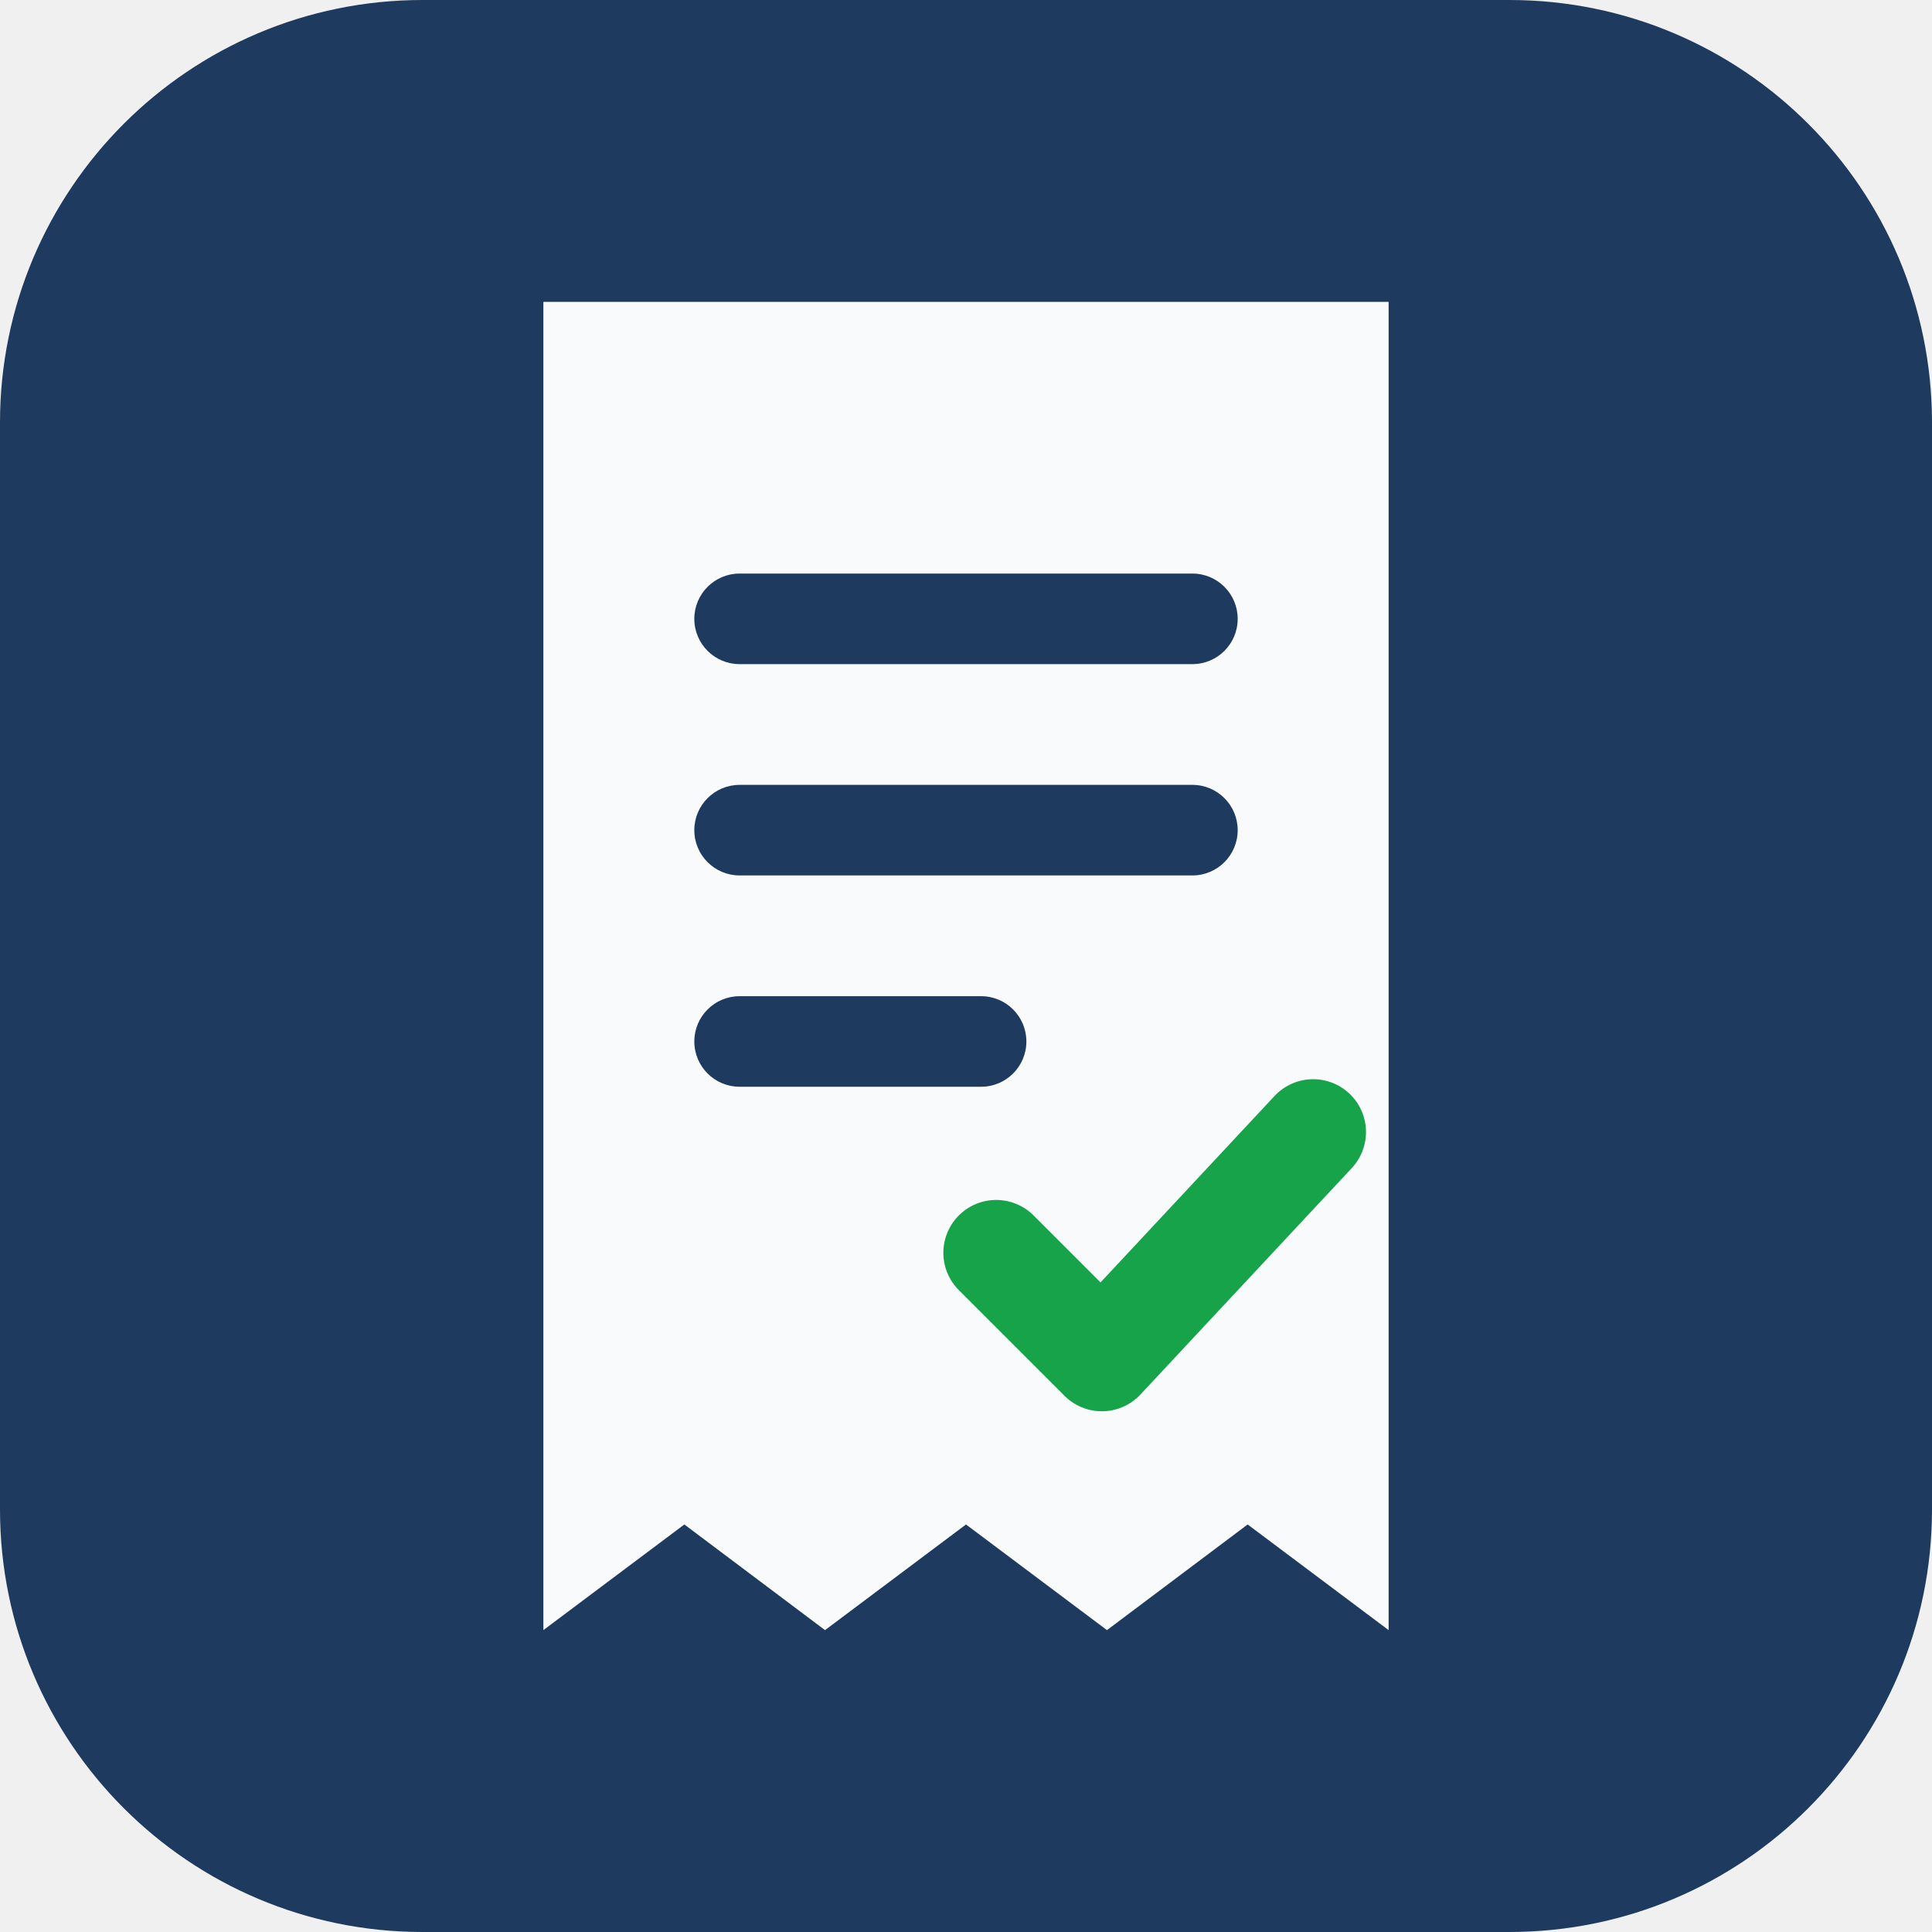
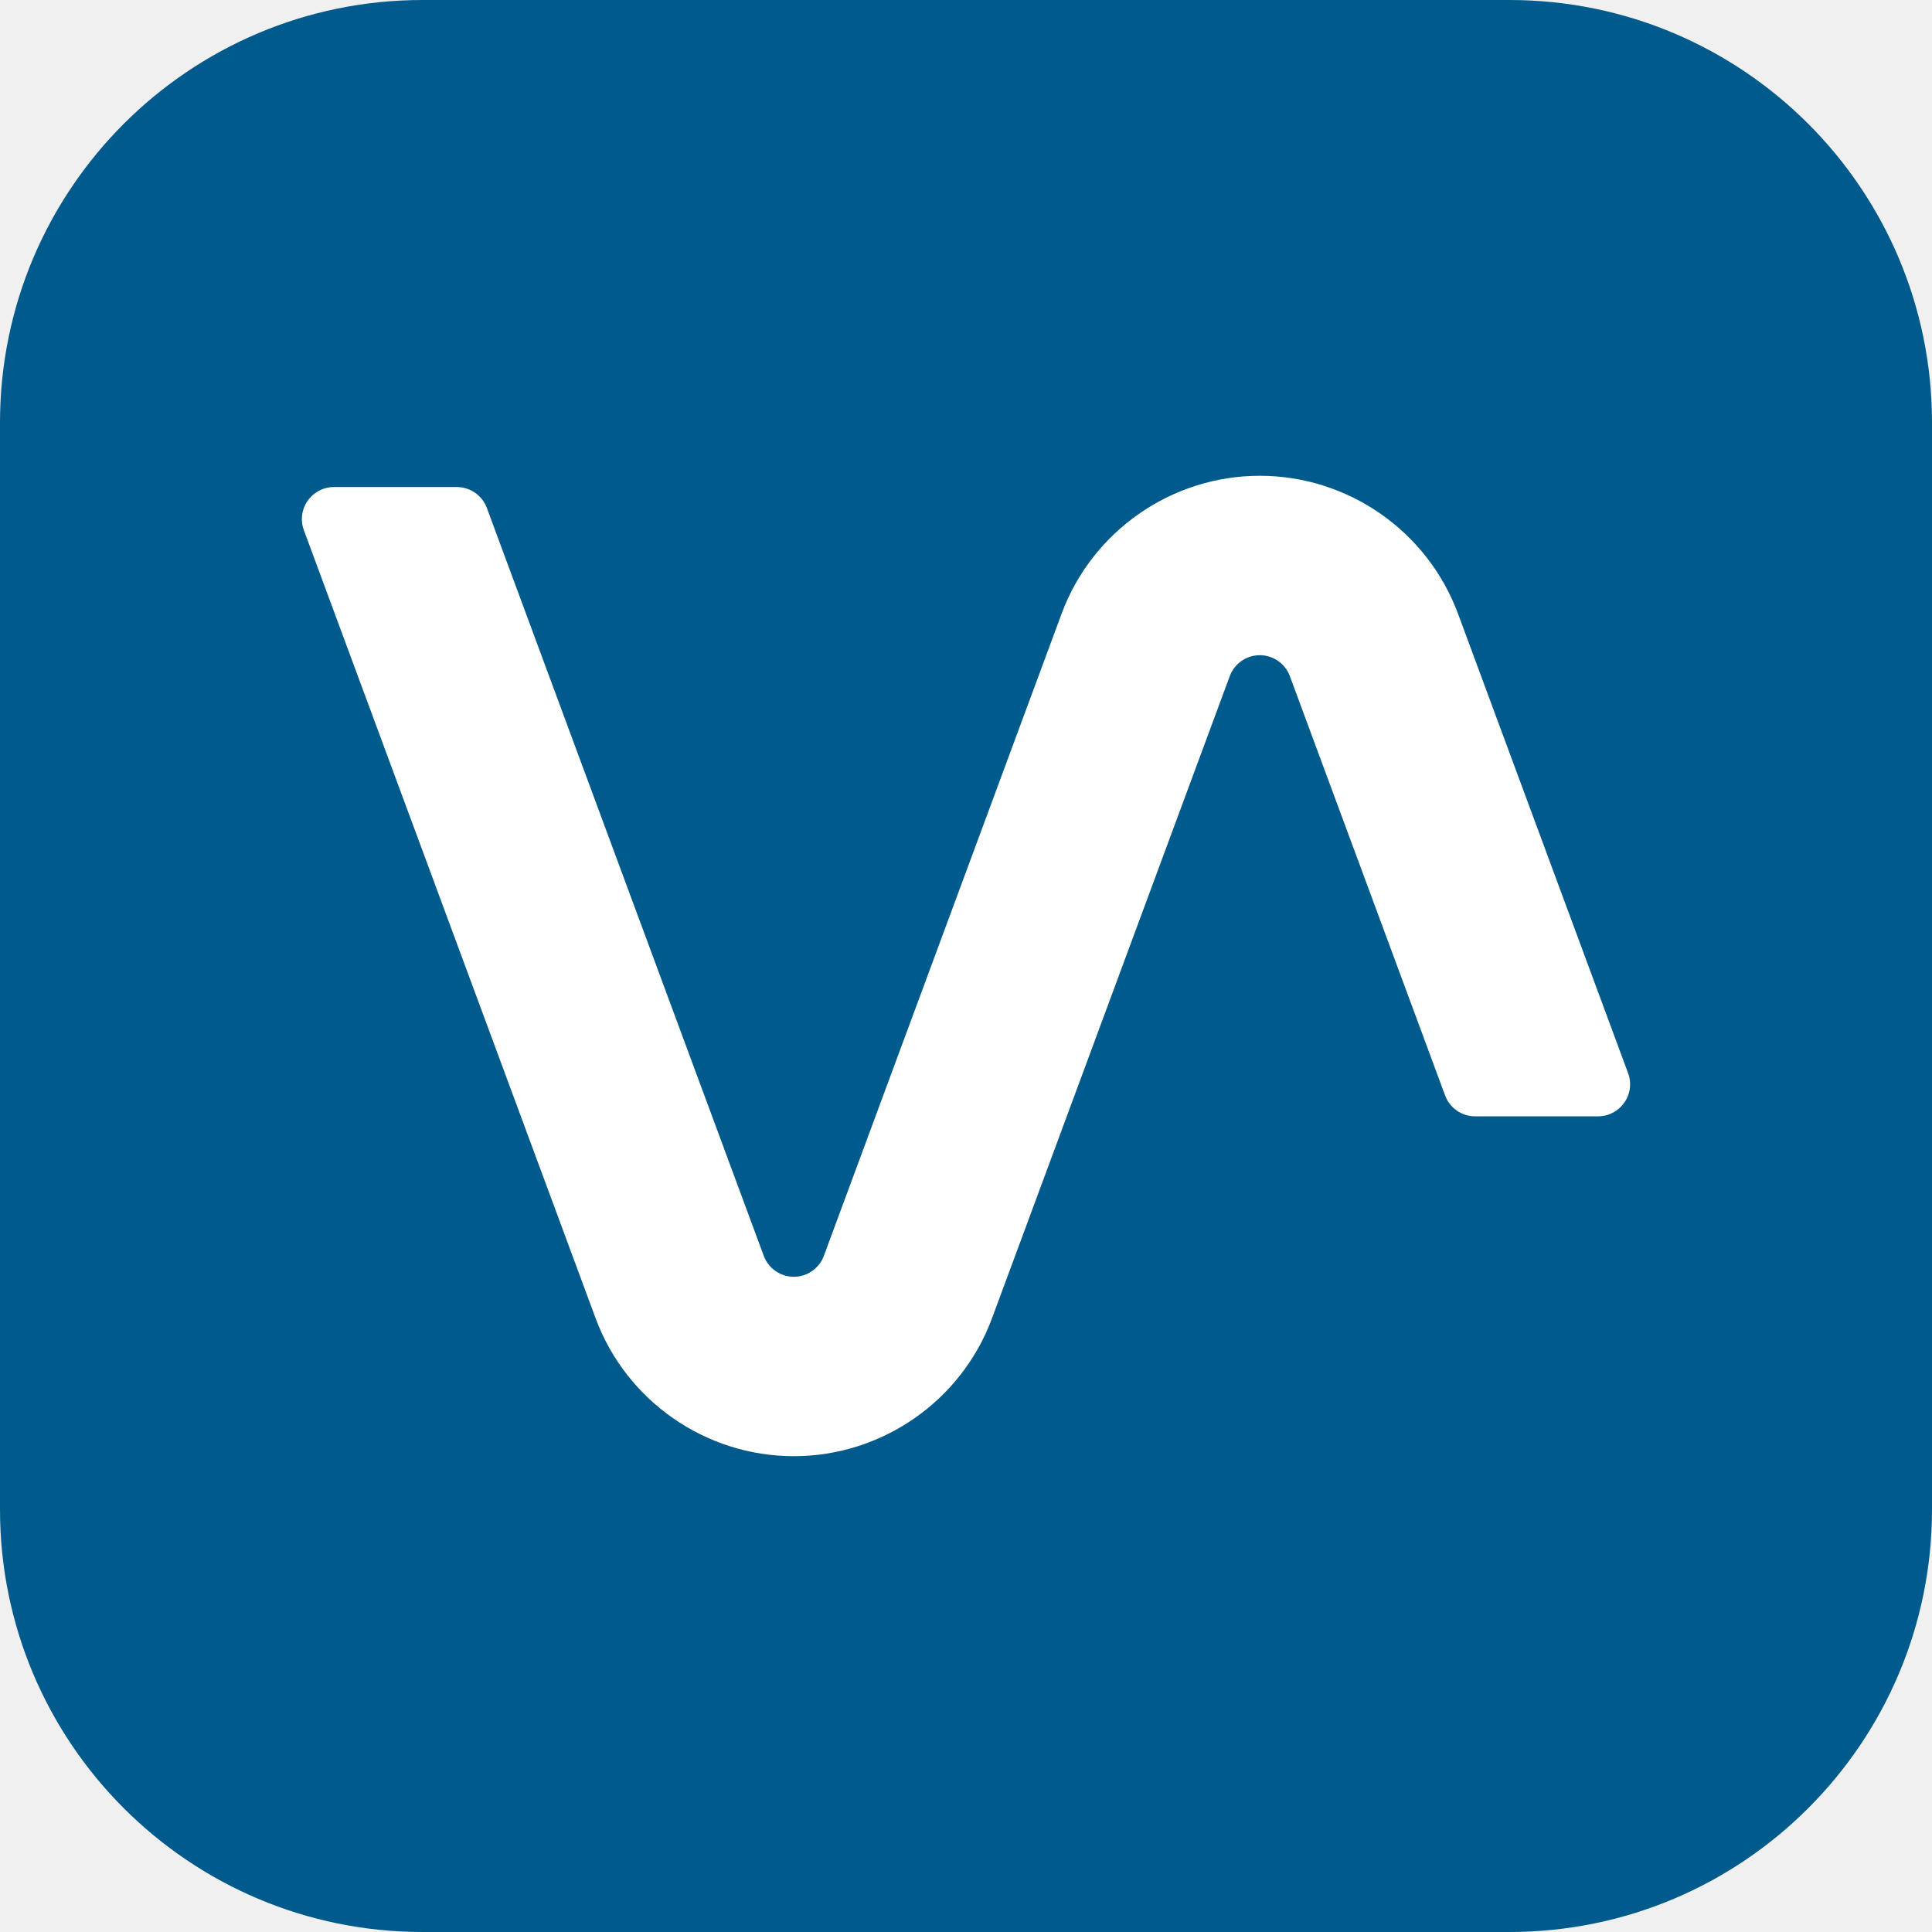
- <svg xmlns="http://www.w3.org/2000/svg" viewBox="0 0 64 64">
-   <rect width="64" height="64" rx="14" fill="#1e3a5f" />
-   <path d="M18 10h28v44l-4.67-3.5L36.67 54 32 50.5 27.33 54l-4.66-3.5L18 54z" fill="#f8fafc" />
-   <rect x="23" y="19" width="18" height="3" rx="1.5" fill="#1e3a5f" />
-   <rect x="23" y="26" width="18" height="3" rx="1.5" fill="#1e3a5f" />
-   <rect x="23" y="33" width="11" height="3" rx="1.5" fill="#1e3a5f" />
-   <path d="M33 41.5l3.5 3.5 7-7.5" fill="none" stroke="#16a34a" stroke-width="3.5" stroke-linecap="round" stroke-linejoin="round" />
+ <svg xmlns="http://www.w3.org/2000/svg" width="64" height="64" viewBox="0 0 64 64">
+   <rect width="64" height="64" rx="14" fill="#005B8C" />
+   <path transform="translate(9.536 15.762) scale(1.06093)" d="M5.275,0.35C5.275,0.35 1.437,0.35 1.437,0.35C0.888,0.35 0.437,0.801 0.437,1.35C0.437,1.468 0.458,1.586 0.499,1.697L9.608,26.302C10.564,28.886 13.042,30.611 15.797,30.611C18.553,30.611 21.031,28.886 21.987,26.302L29.41,6.253C29.555,5.862 29.93,5.601 30.348,5.601C30.765,5.601 31.14,5.862 31.285,6.253L36.133,19.347C36.278,19.739 36.653,20 37.071,20C37.071,20 40.91,20 40.91,20C41.459,20 41.91,19.549 41.91,19C41.91,18.882 41.889,18.764 41.848,18.653L36.537,4.308C35.581,1.724 33.103,-0.001 30.348,-0.001C27.592,-0.001 25.114,1.724 24.158,4.308L16.735,24.357C16.59,24.748 16.215,25.009 15.797,25.009C15.38,25.009 15.005,24.748 14.86,24.357L6.213,1.003C6.068,0.611 5.693,0.35 5.275,0.35Z" fill="#FFFFFF" />
</svg>
